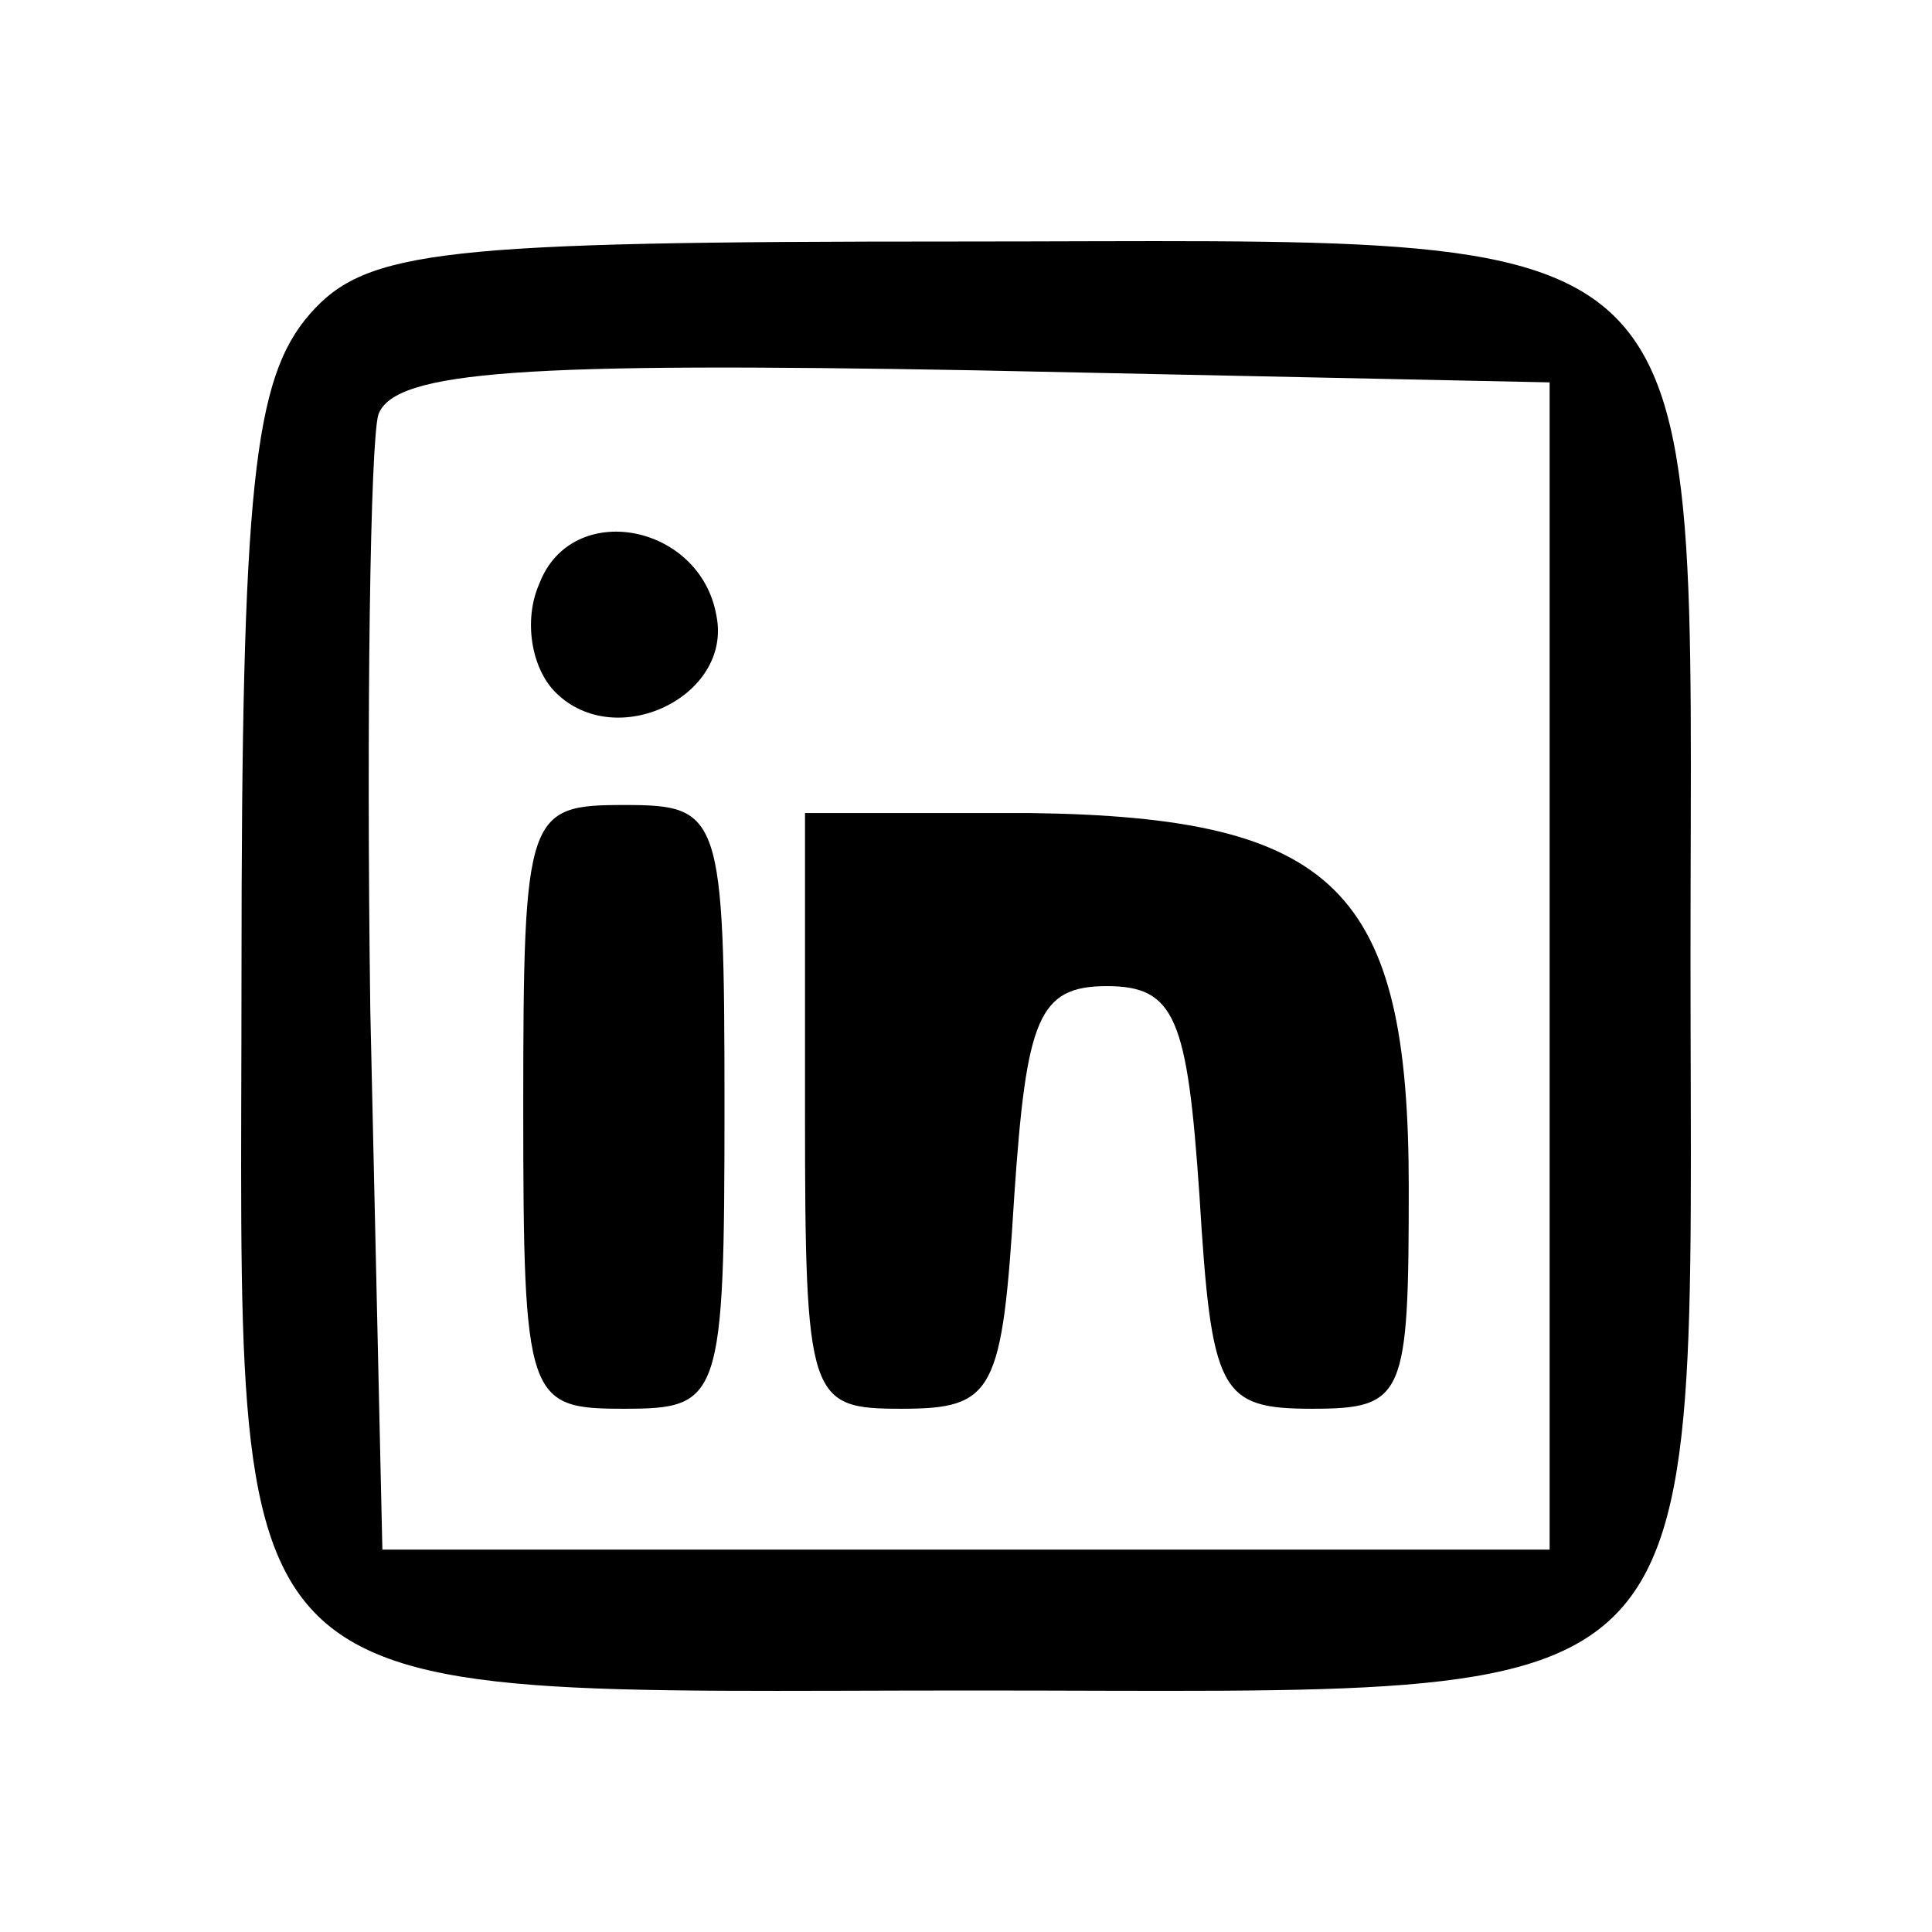
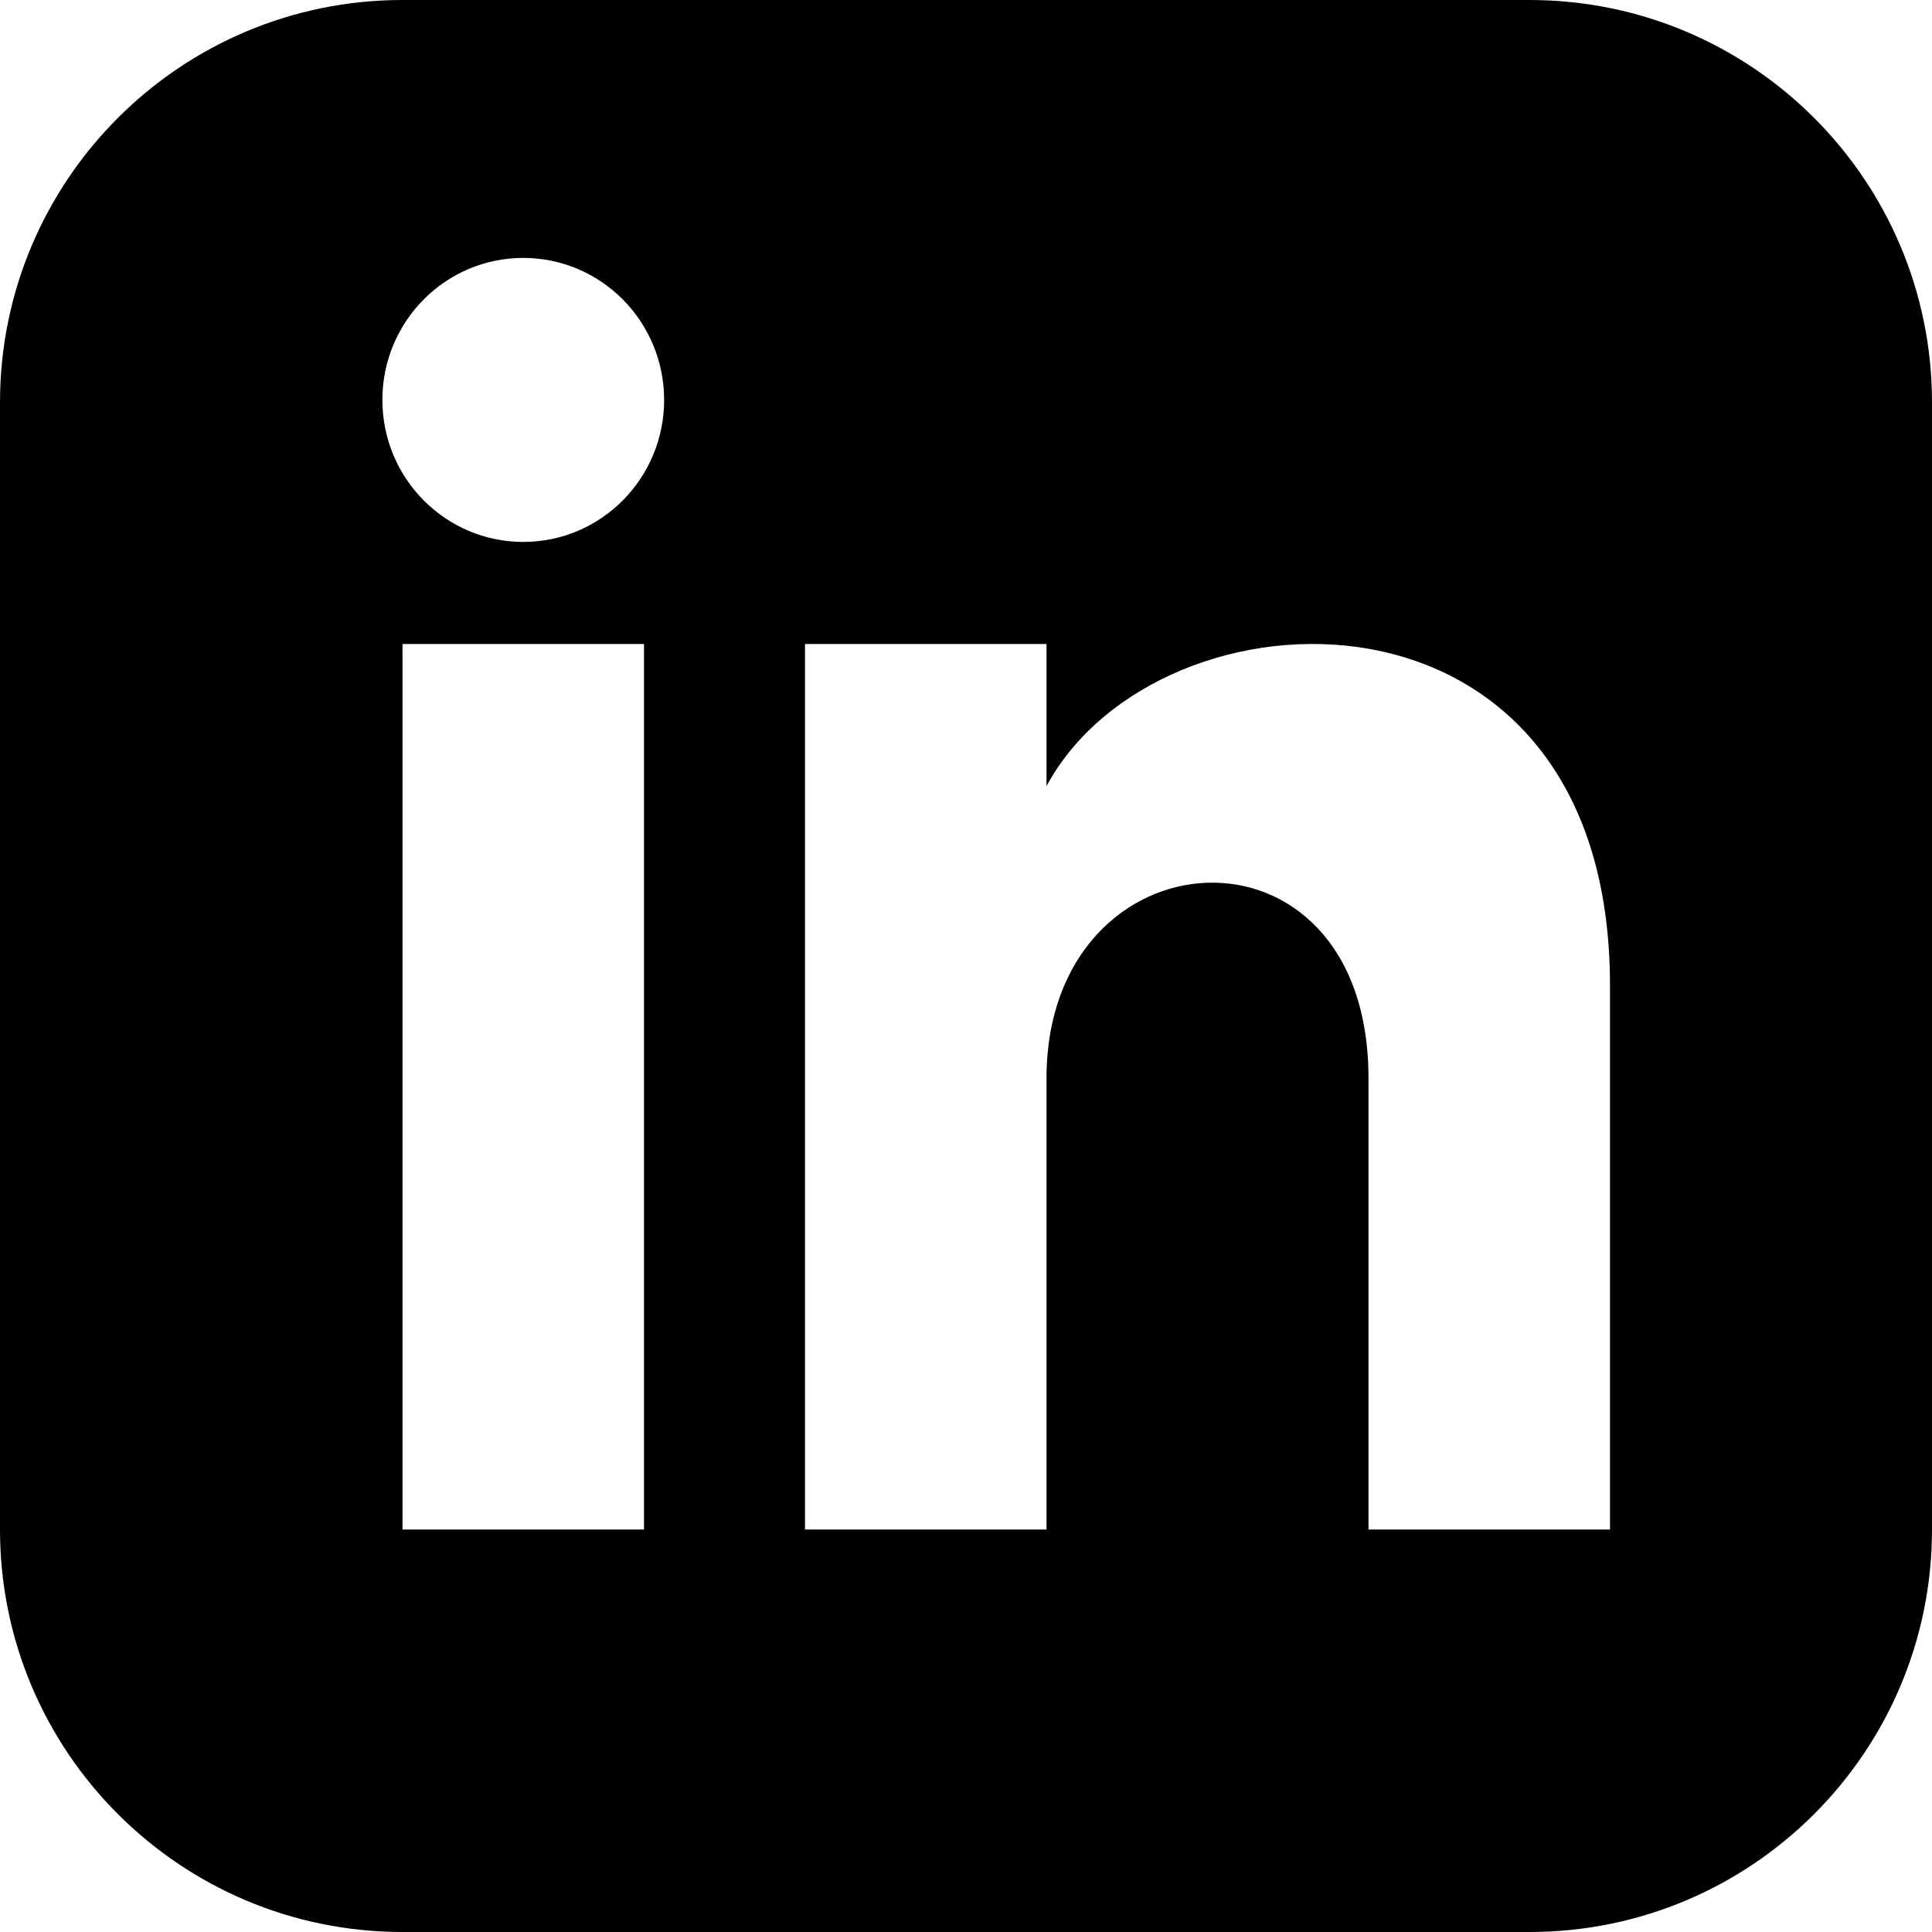
- <svg xmlns="http://www.w3.org/2000/svg" version="1.0" width="48pt" height="48pt" viewBox="0 0 48 48" preserveAspectRatio="xMidYMid meet">
-   <g transform="translate(0,48) scale(0.1,-0.1)" fill="#000000" stroke="none">
-     <path d="M77 402 c-14 -16 -17 -43 -17 -164 0 -188 -10 -178 182 -178 188 0 178 -10 178 182 0 188 10 178 -182 178 -128 0 -147 -2 -161 -18z m308 -162 l0 -145 -145 0 -145 0 -3 134 c-1 74 0 141 2 148 4 11 37 13 148 11 l143 -3 0 -145z" />
-     <path d="M134 335 c-4 -9 -2 -21 4 -27 15 -15 44 -1 40 19 -4 23 -36 29 -44 8z" />
-     <path d="M130 205 c0 -73 1 -75 25 -75 24 0 25 2 25 75 0 73 -1 75 -25 75 -24 0 -25 -2 -25 -75z" />
-     <path d="M200 204 c0 -72 1 -74 24 -74 23 0 25 4 28 53 3 44 6 52 23 52 17 0 20 -8 23 -52 3 -49 5 -53 28 -53 23 0 24 3 24 55 0 74 -18 92 -94 93 l-56 0 0 -74z" />
-   </g>
+ <svg xmlns="http://www.w3.org/2000/svg" width="24" height="24" viewBox="0 0 24 24">
+   <path d="M19 0h-14c-2.761 0-5 2.239-5 5v14c0 2.761 2.239 5 5 5h14c2.762 0 5-2.239 5-5v-14c0-2.761-2.238-5-5-5zm-11 19h-3v-11h3v11zm-1.5-12.268c-.966 0-1.75-.79-1.75-1.764s.784-1.764 1.75-1.764 1.75.79 1.75 1.764-.783 1.764-1.75 1.764zm13.5 12.268h-3v-5.604c0-3.368-4-3.113-4 0v5.604h-3v-11h3v1.765c1.396-2.586 7-2.777 7 2.476v6.759z" />
</svg>
